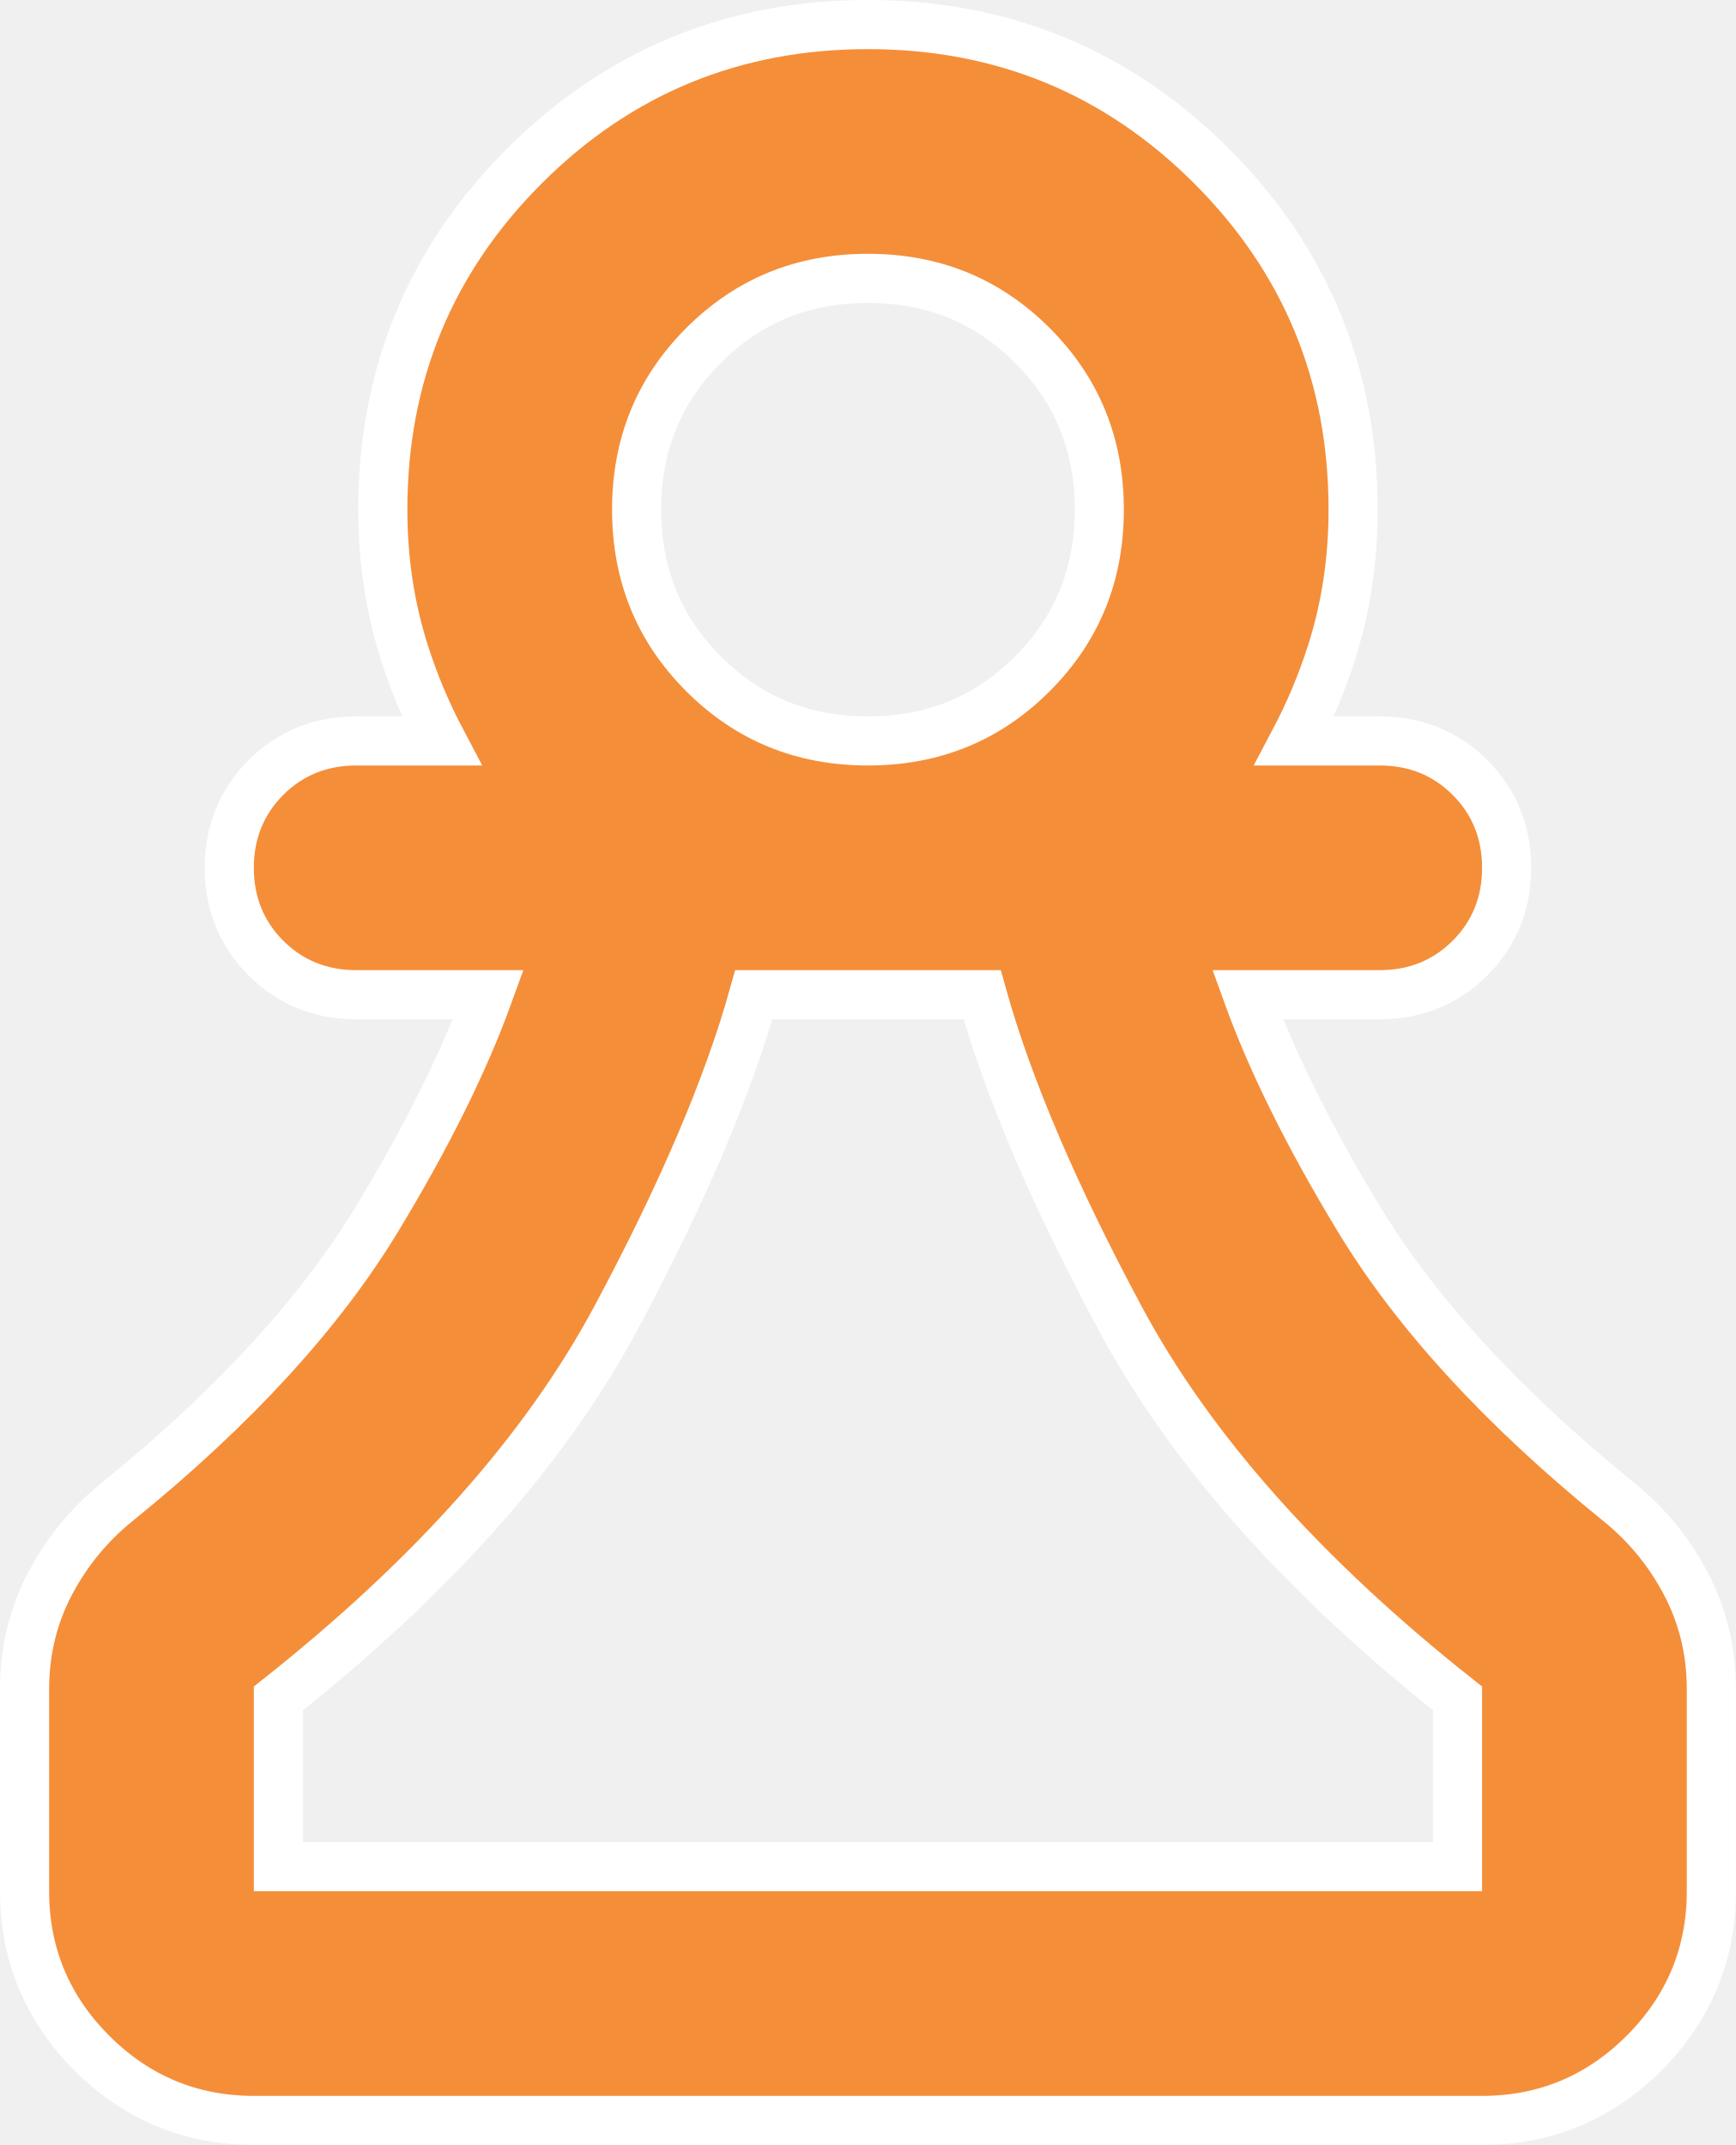
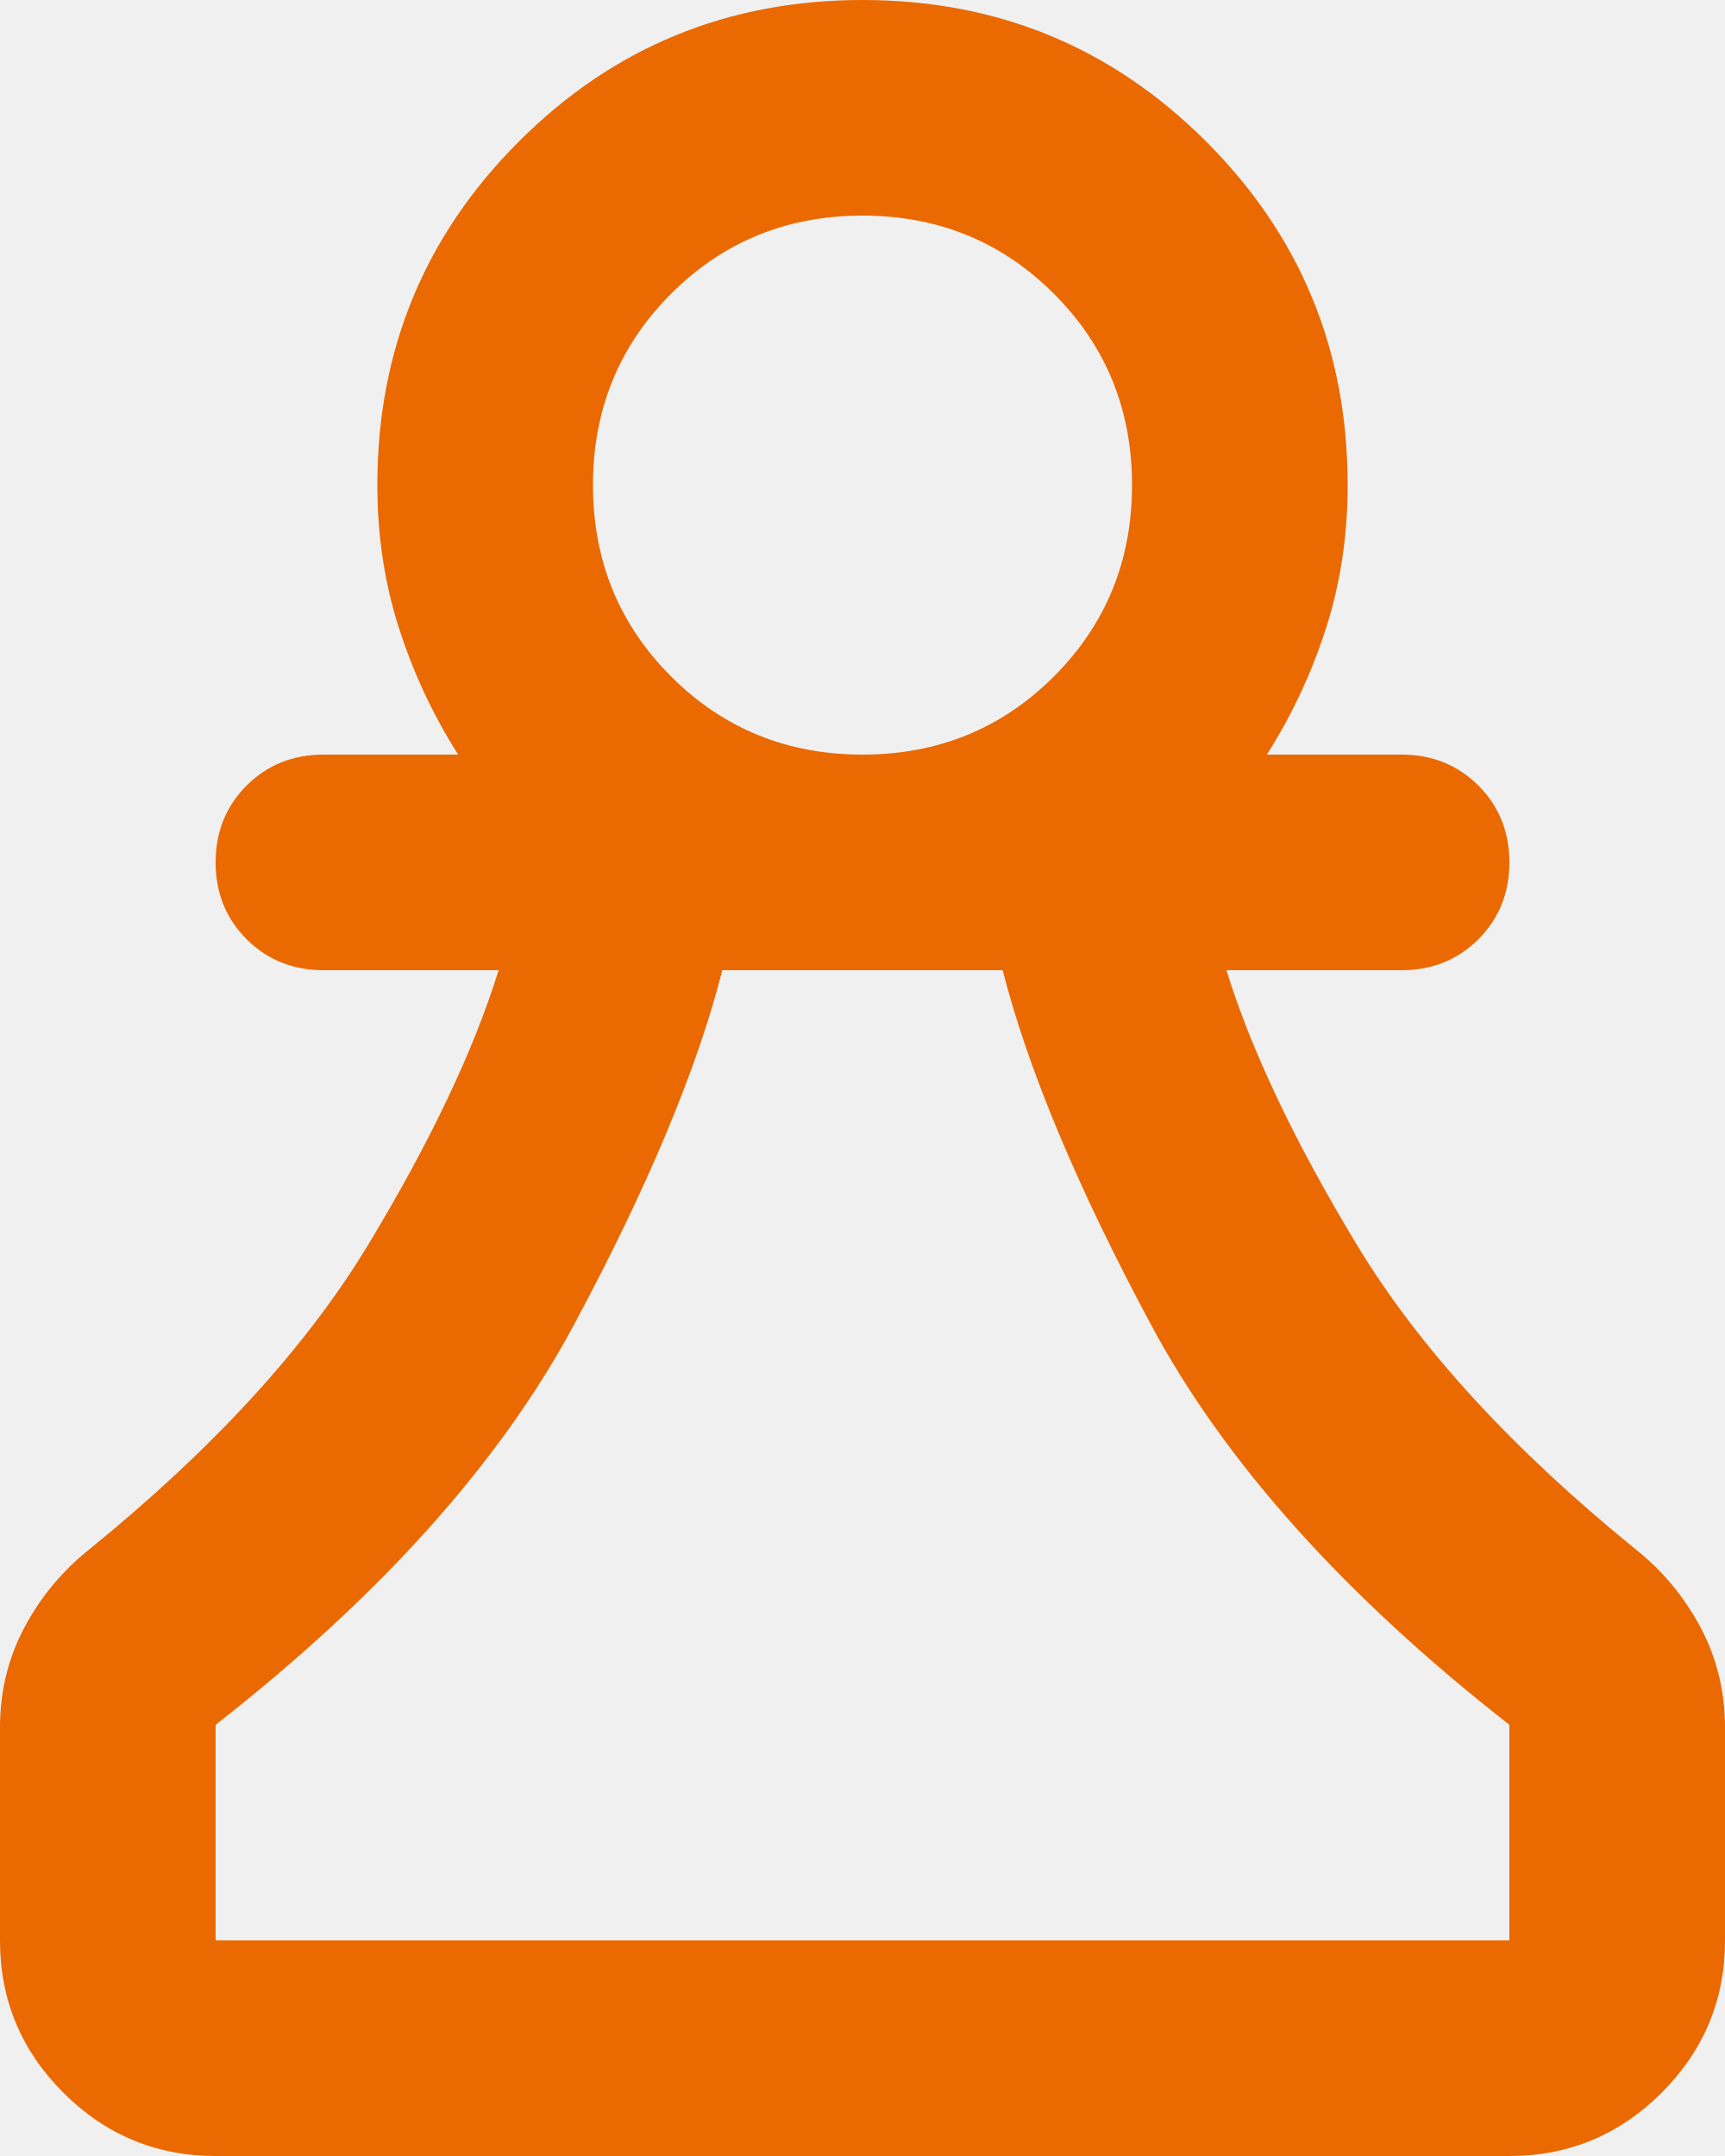
- <svg xmlns="http://www.w3.org/2000/svg" width="212" height="262" viewBox="0 0 212 262" fill="none">
-   <path d="M106 3C122.412 3 136.458 8.779 147.965 20.285C159.471 31.792 165.25 45.838 165.25 62.25C165.25 68.373 164.375 74.204 162.607 79.727C161.41 83.47 159.902 87.062 158.086 90.5H168.5C172.797 90.5 176.541 91.986 179.527 94.973C182.514 97.959 184 101.703 184 106C184 110.297 182.514 114.041 179.527 117.027C176.541 120.014 172.797 121.5 168.5 121.5H152.364C155.299 129.619 159.798 138.722 165.91 148.821C172.867 160.316 183.379 171.832 197.562 183.345C201.008 186.102 203.772 189.443 205.839 193.347C207.952 197.338 209 201.677 209 206.312V231C209 238.677 206.231 245.323 200.777 250.777C195.323 256.231 188.677 259 181 259H31C23.323 259 16.677 256.231 11.223 250.777C5.769 245.323 3 238.677 3 231V206.312C3 201.677 4.048 197.338 6.161 193.347C8.228 189.443 10.992 186.102 14.438 183.345C28.621 171.832 39.133 160.316 46.09 148.821C52.202 138.722 56.701 129.619 59.636 121.5H43.5C39.203 121.5 35.459 120.014 32.473 117.027C29.486 114.041 28 110.297 28 106C28 101.703 29.486 97.959 32.473 94.973C35.459 91.986 39.203 90.5 43.5 90.5H53.914C52.098 87.062 50.59 83.47 49.393 79.727C47.625 74.204 46.75 68.373 46.75 62.25C46.75 45.838 52.529 31.792 64.035 20.285C75.542 8.779 89.588 3 106 3ZM92.055 121.5C88.908 132.793 83.266 145.974 75.207 161.011C66.588 177.092 52.797 192.559 34 207.452V228H178V207.452C159.203 192.559 145.411 177.092 136.793 161.011C128.734 145.974 123.092 132.793 119.945 121.5H92.055ZM106 34C98.024 34 91.398 36.719 85.934 42.184C80.469 47.648 77.75 54.274 77.75 62.25C77.75 70.226 80.469 76.852 85.934 82.316C91.398 87.781 98.024 90.5 106 90.5C113.976 90.5 120.602 87.781 126.066 82.316C131.53 76.852 134.25 70.226 134.25 62.25C134.25 54.274 131.53 47.648 126.066 42.184C120.602 36.719 113.976 34 106 34Z" fill="#F58E39" stroke="white" stroke-width="6" />
+ <svg xmlns="http://www.w3.org/2000/svg" width="20" height="25" viewBox="0 0 20 25" fill="none">
+   <path d="M2.5 25C1.812 25 1.224 24.755 0.734 24.266C0.245 23.776 0 23.188 0 22.5V20.031C0 19.615 0.094 19.229 0.281 18.875C0.469 18.521 0.719 18.219 1.031 17.969C2.469 16.802 3.547 15.625 4.266 14.438C4.984 13.25 5.49 12.188 5.781 11.25H3.75C3.396 11.25 3.099 11.13 2.859 10.891C2.62 10.651 2.5 10.354 2.5 10C2.5 9.646 2.62 9.349 2.859 9.109C3.099 8.87 3.396 8.75 3.75 8.75H5.312C5.021 8.292 4.792 7.802 4.625 7.281C4.458 6.76 4.375 6.208 4.375 5.625C4.375 4.062 4.922 2.734 6.016 1.641C7.109 0.547 8.438 0 10 0C11.562 0 12.891 0.547 13.984 1.641C15.078 2.734 15.625 4.062 15.625 5.625C15.625 6.208 15.542 6.76 15.375 7.281C15.208 7.802 14.979 8.292 14.688 8.75H16.25C16.604 8.75 16.901 8.87 17.141 9.109C17.38 9.349 17.5 9.646 17.5 10C17.5 10.354 17.38 10.651 17.141 10.891C16.901 11.13 16.604 11.25 16.25 11.25H14.219C14.51 12.188 15.016 13.25 15.734 14.438C16.453 15.625 17.531 16.802 18.969 17.969C19.281 18.219 19.531 18.521 19.719 18.875C19.906 19.229 20 19.615 20 20.031V22.5C20 23.188 19.755 23.776 19.266 24.266C18.776 24.755 18.188 25 17.5 25H2.5ZM2.5 22.5H17.5V20C15.583 18.5 14.198 16.953 13.344 15.359C12.49 13.766 11.917 12.396 11.625 11.25H8.375C8.083 12.396 7.51 13.766 6.656 15.359C5.802 16.953 4.417 18.5 2.5 20V22.5ZM10 8.75C10.875 8.75 11.615 8.448 12.219 7.844C12.823 7.24 13.125 6.5 13.125 5.625C13.125 4.75 12.823 4.01 12.219 3.406C11.615 2.802 10.875 2.5 10 2.5C9.125 2.5 8.385 2.802 7.781 3.406C7.177 4.01 6.875 4.75 6.875 5.625C6.875 6.5 7.177 7.24 7.781 7.844C8.385 8.448 9.125 8.75 10 8.75Z" fill="#EA6900" />
</svg>
